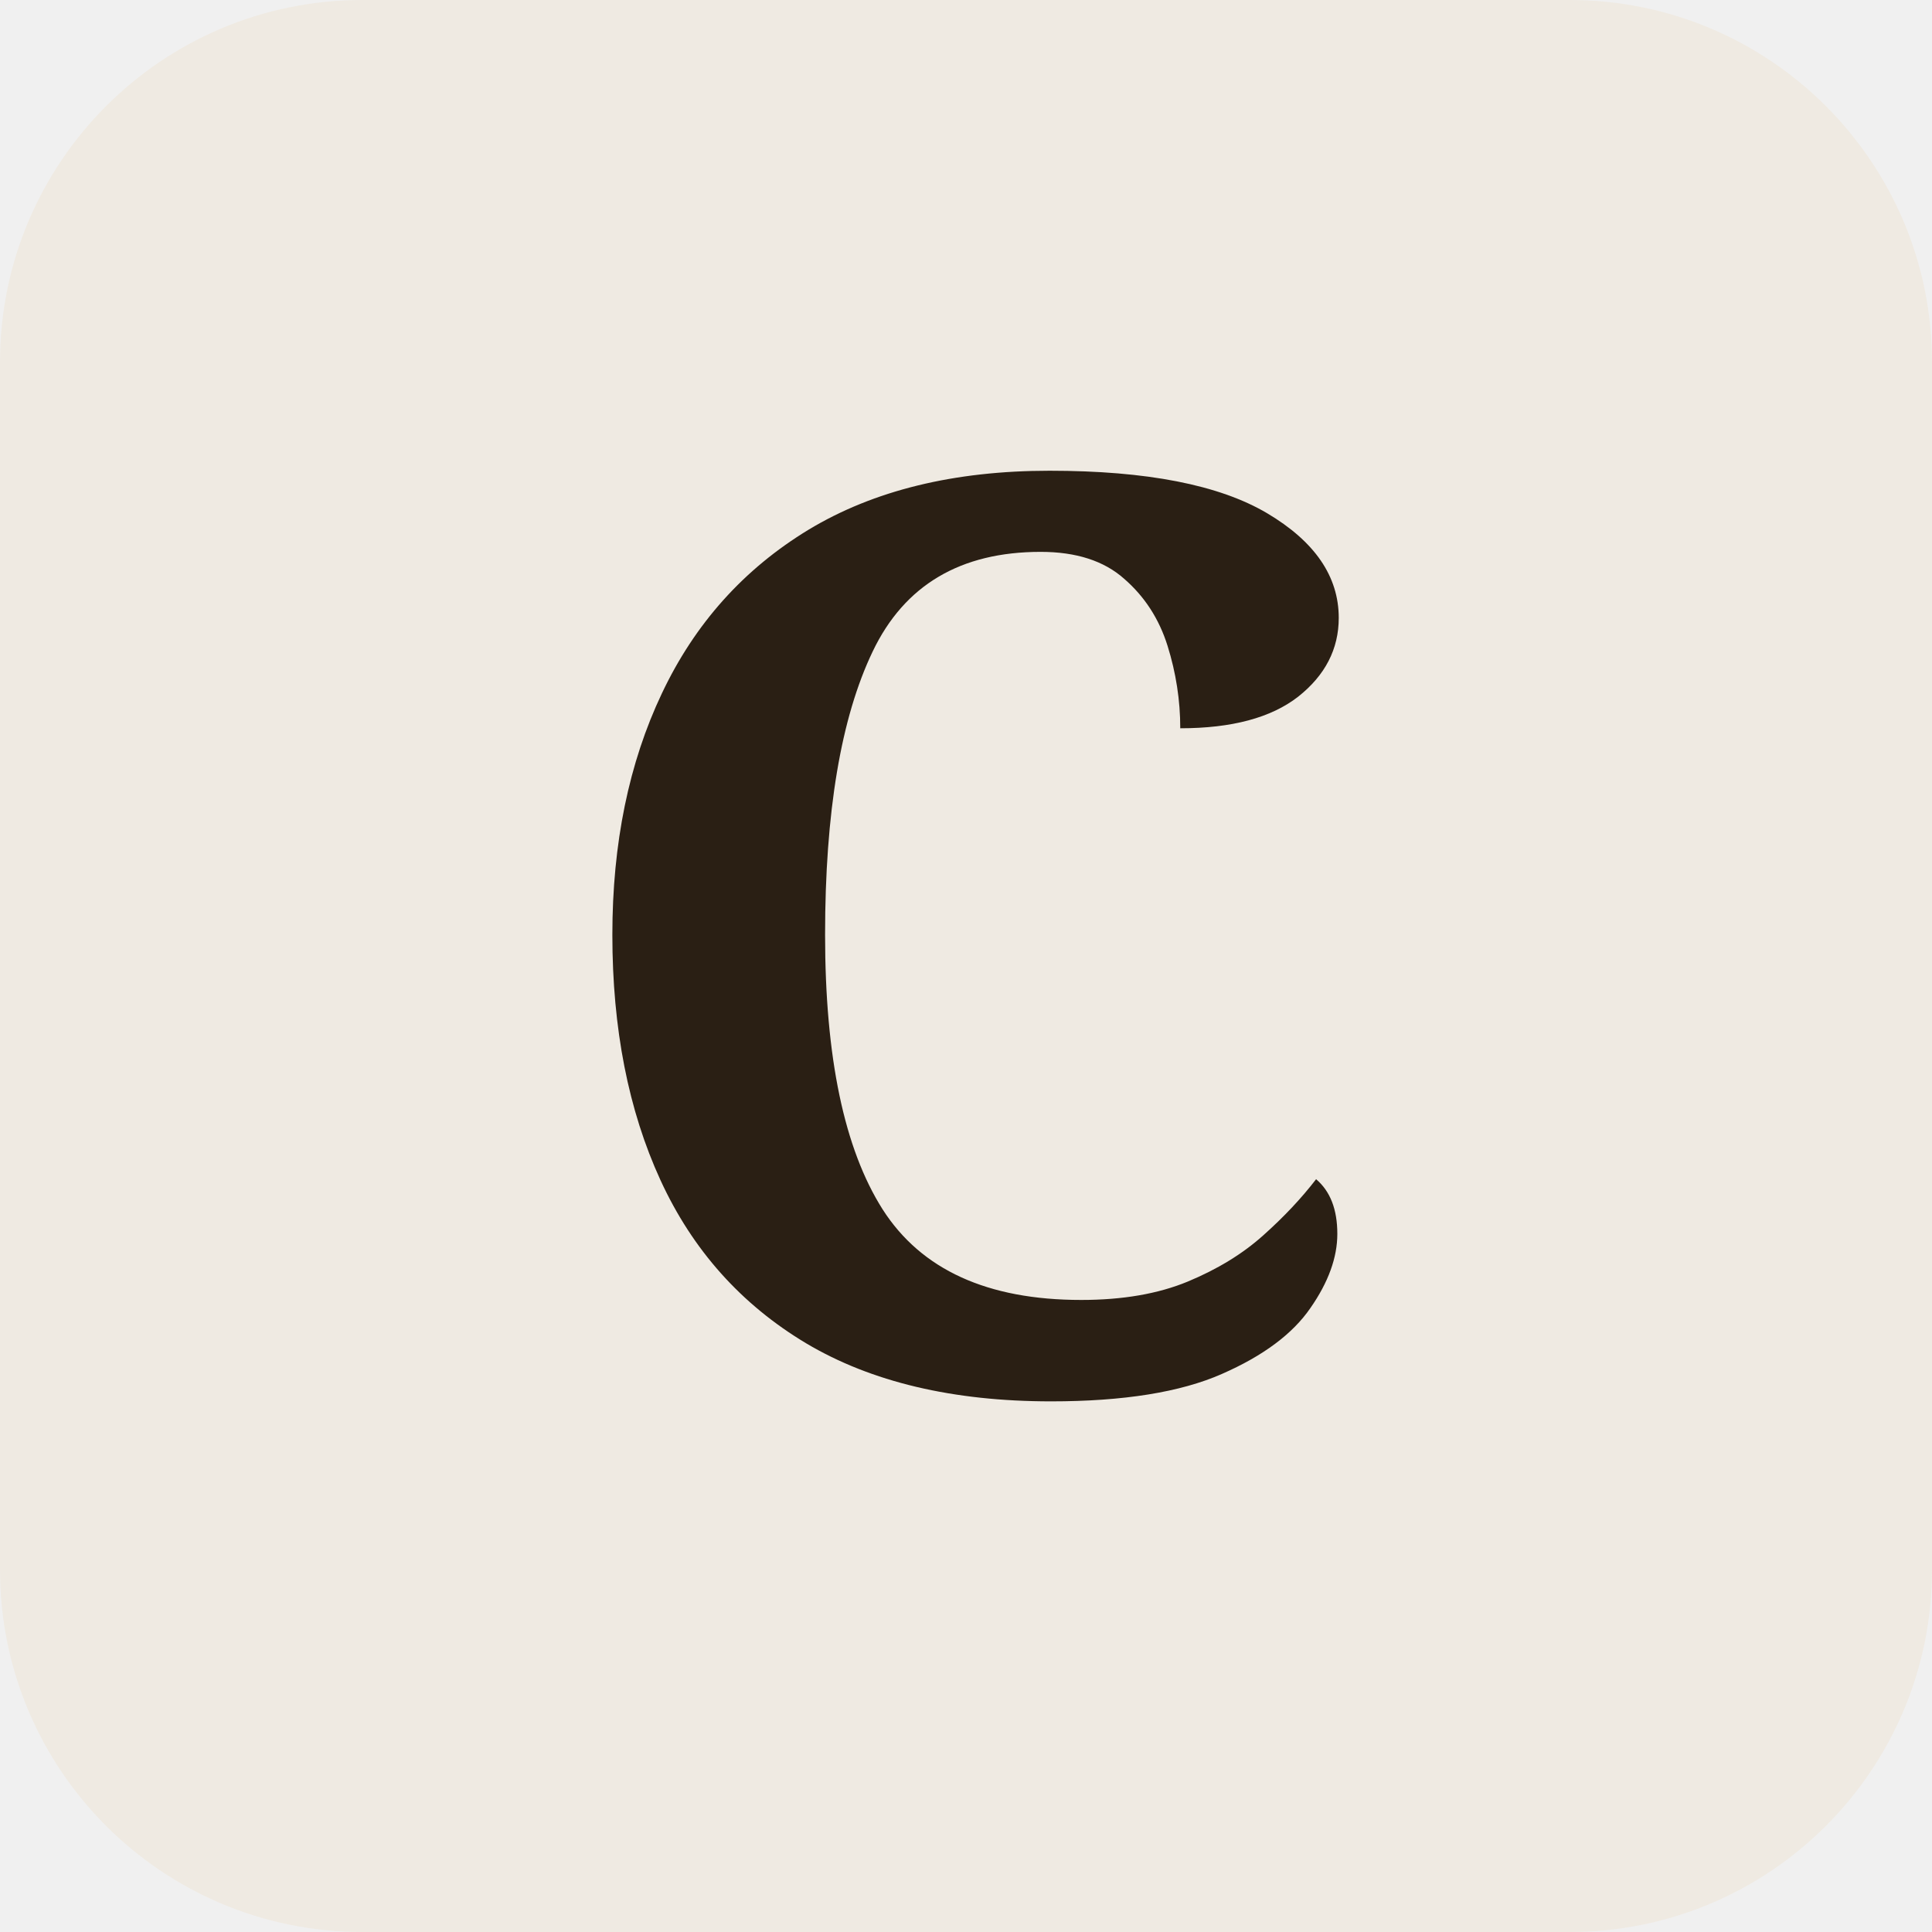
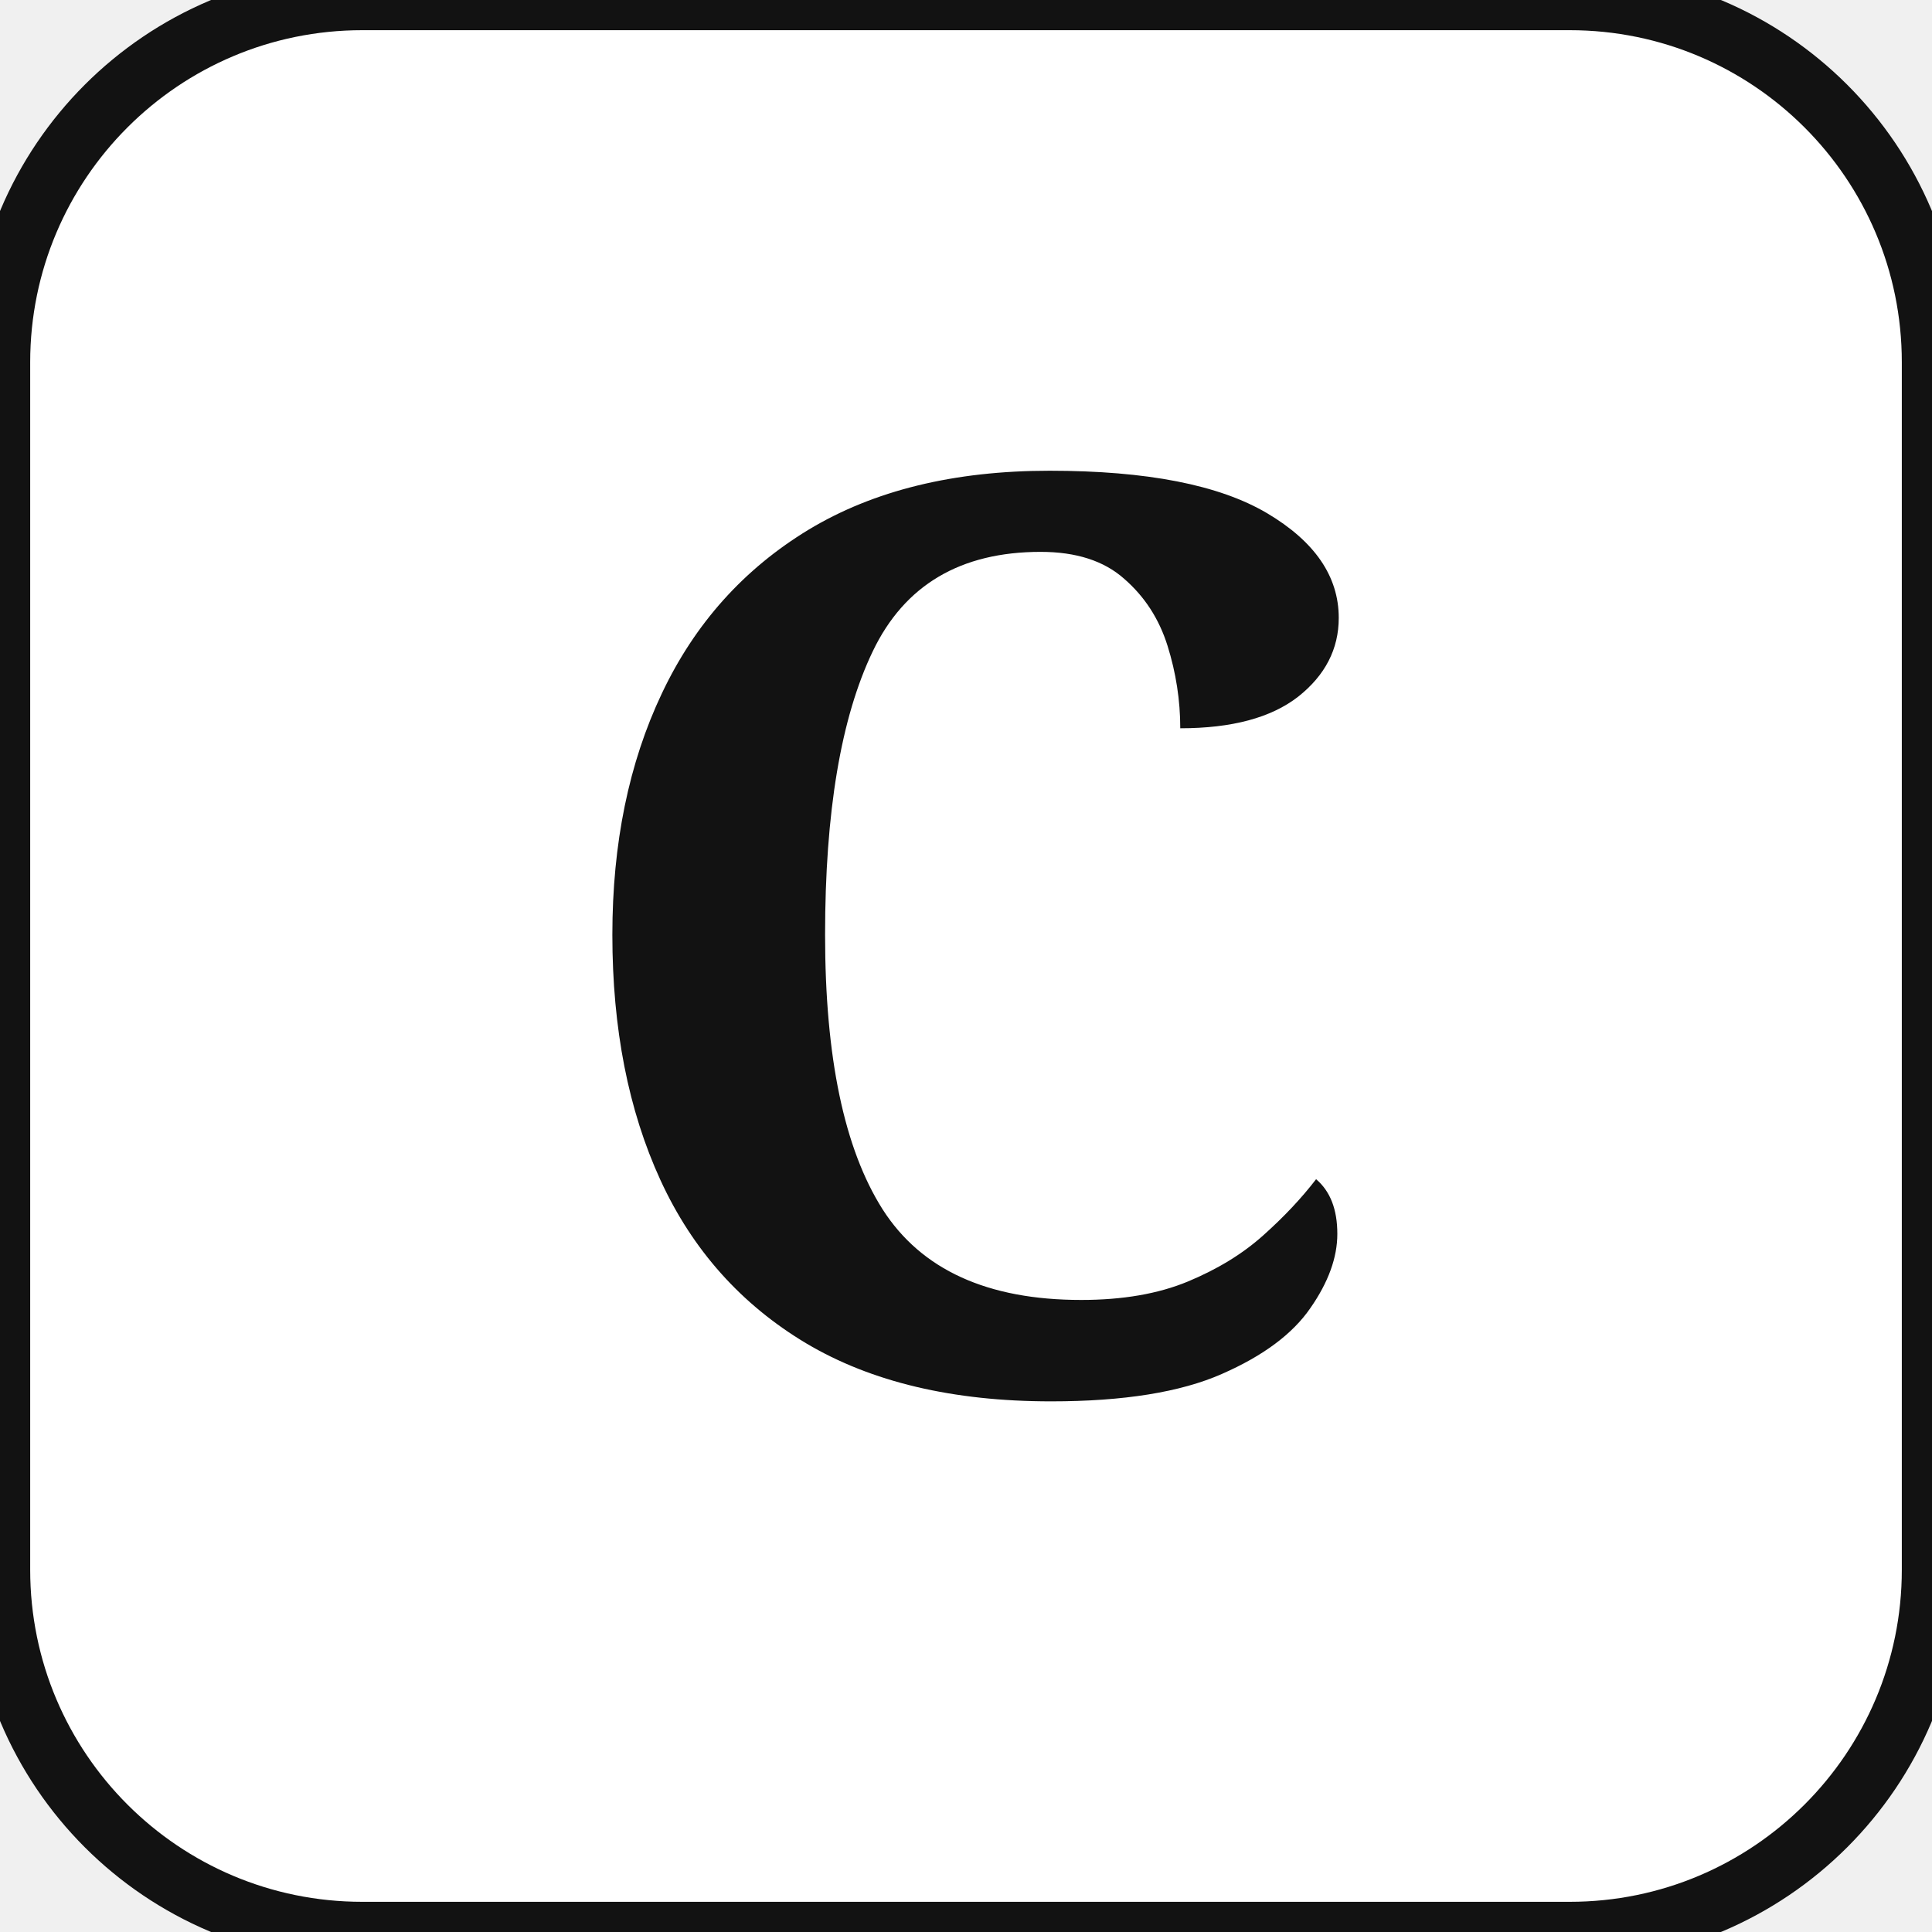
<svg xmlns="http://www.w3.org/2000/svg" viewBox="0 0 64 64">
-   <rect width="64" height="64" rx="12" fill="#efeae2" />
-   <text x="32" y="46" text-anchor="middle" font-family="Playfair Display, Georgia, serif" font-weight="800" font-size="42" fill="#2a1f14">C</text>
+   <rect width="64" height="64" rx="12" fill="#ffffff" stroke="#121212" stroke-width="2" />
+   <text x="32" y="46" text-anchor="middle" font-family="Domine, Georgia, serif" font-weight="700" font-size="42" fill="#121212">C</text>
</svg>
